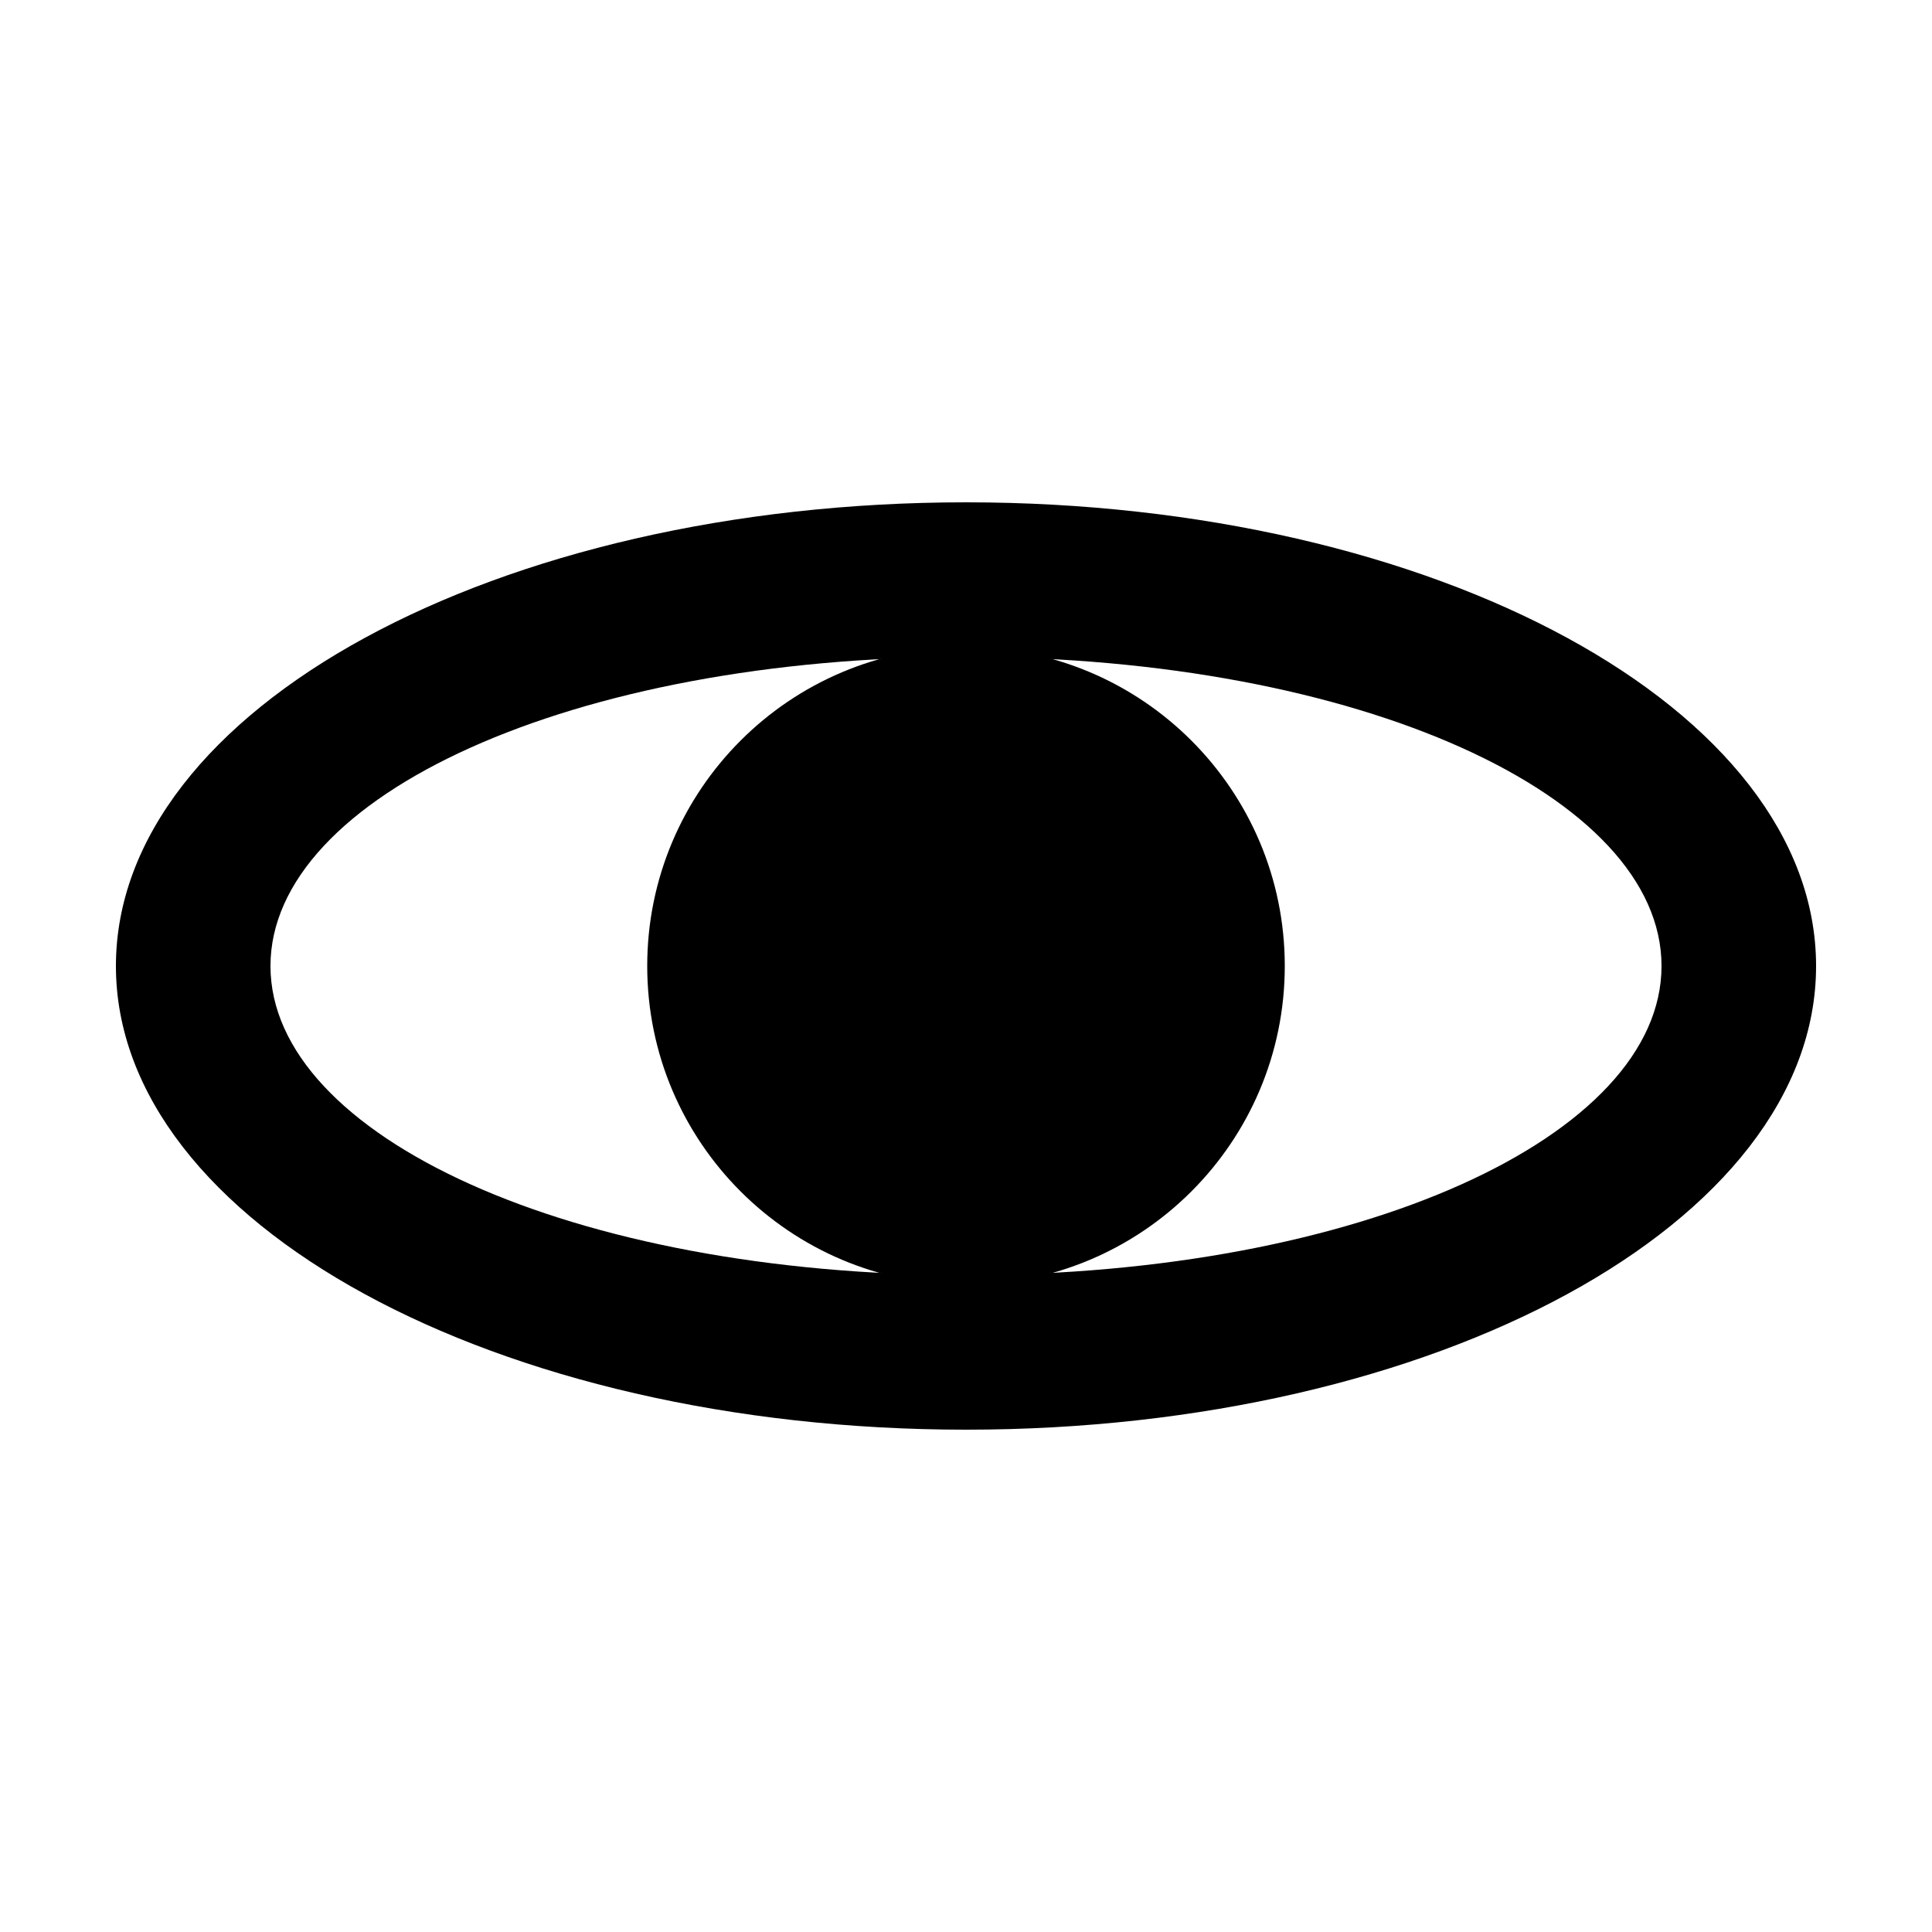
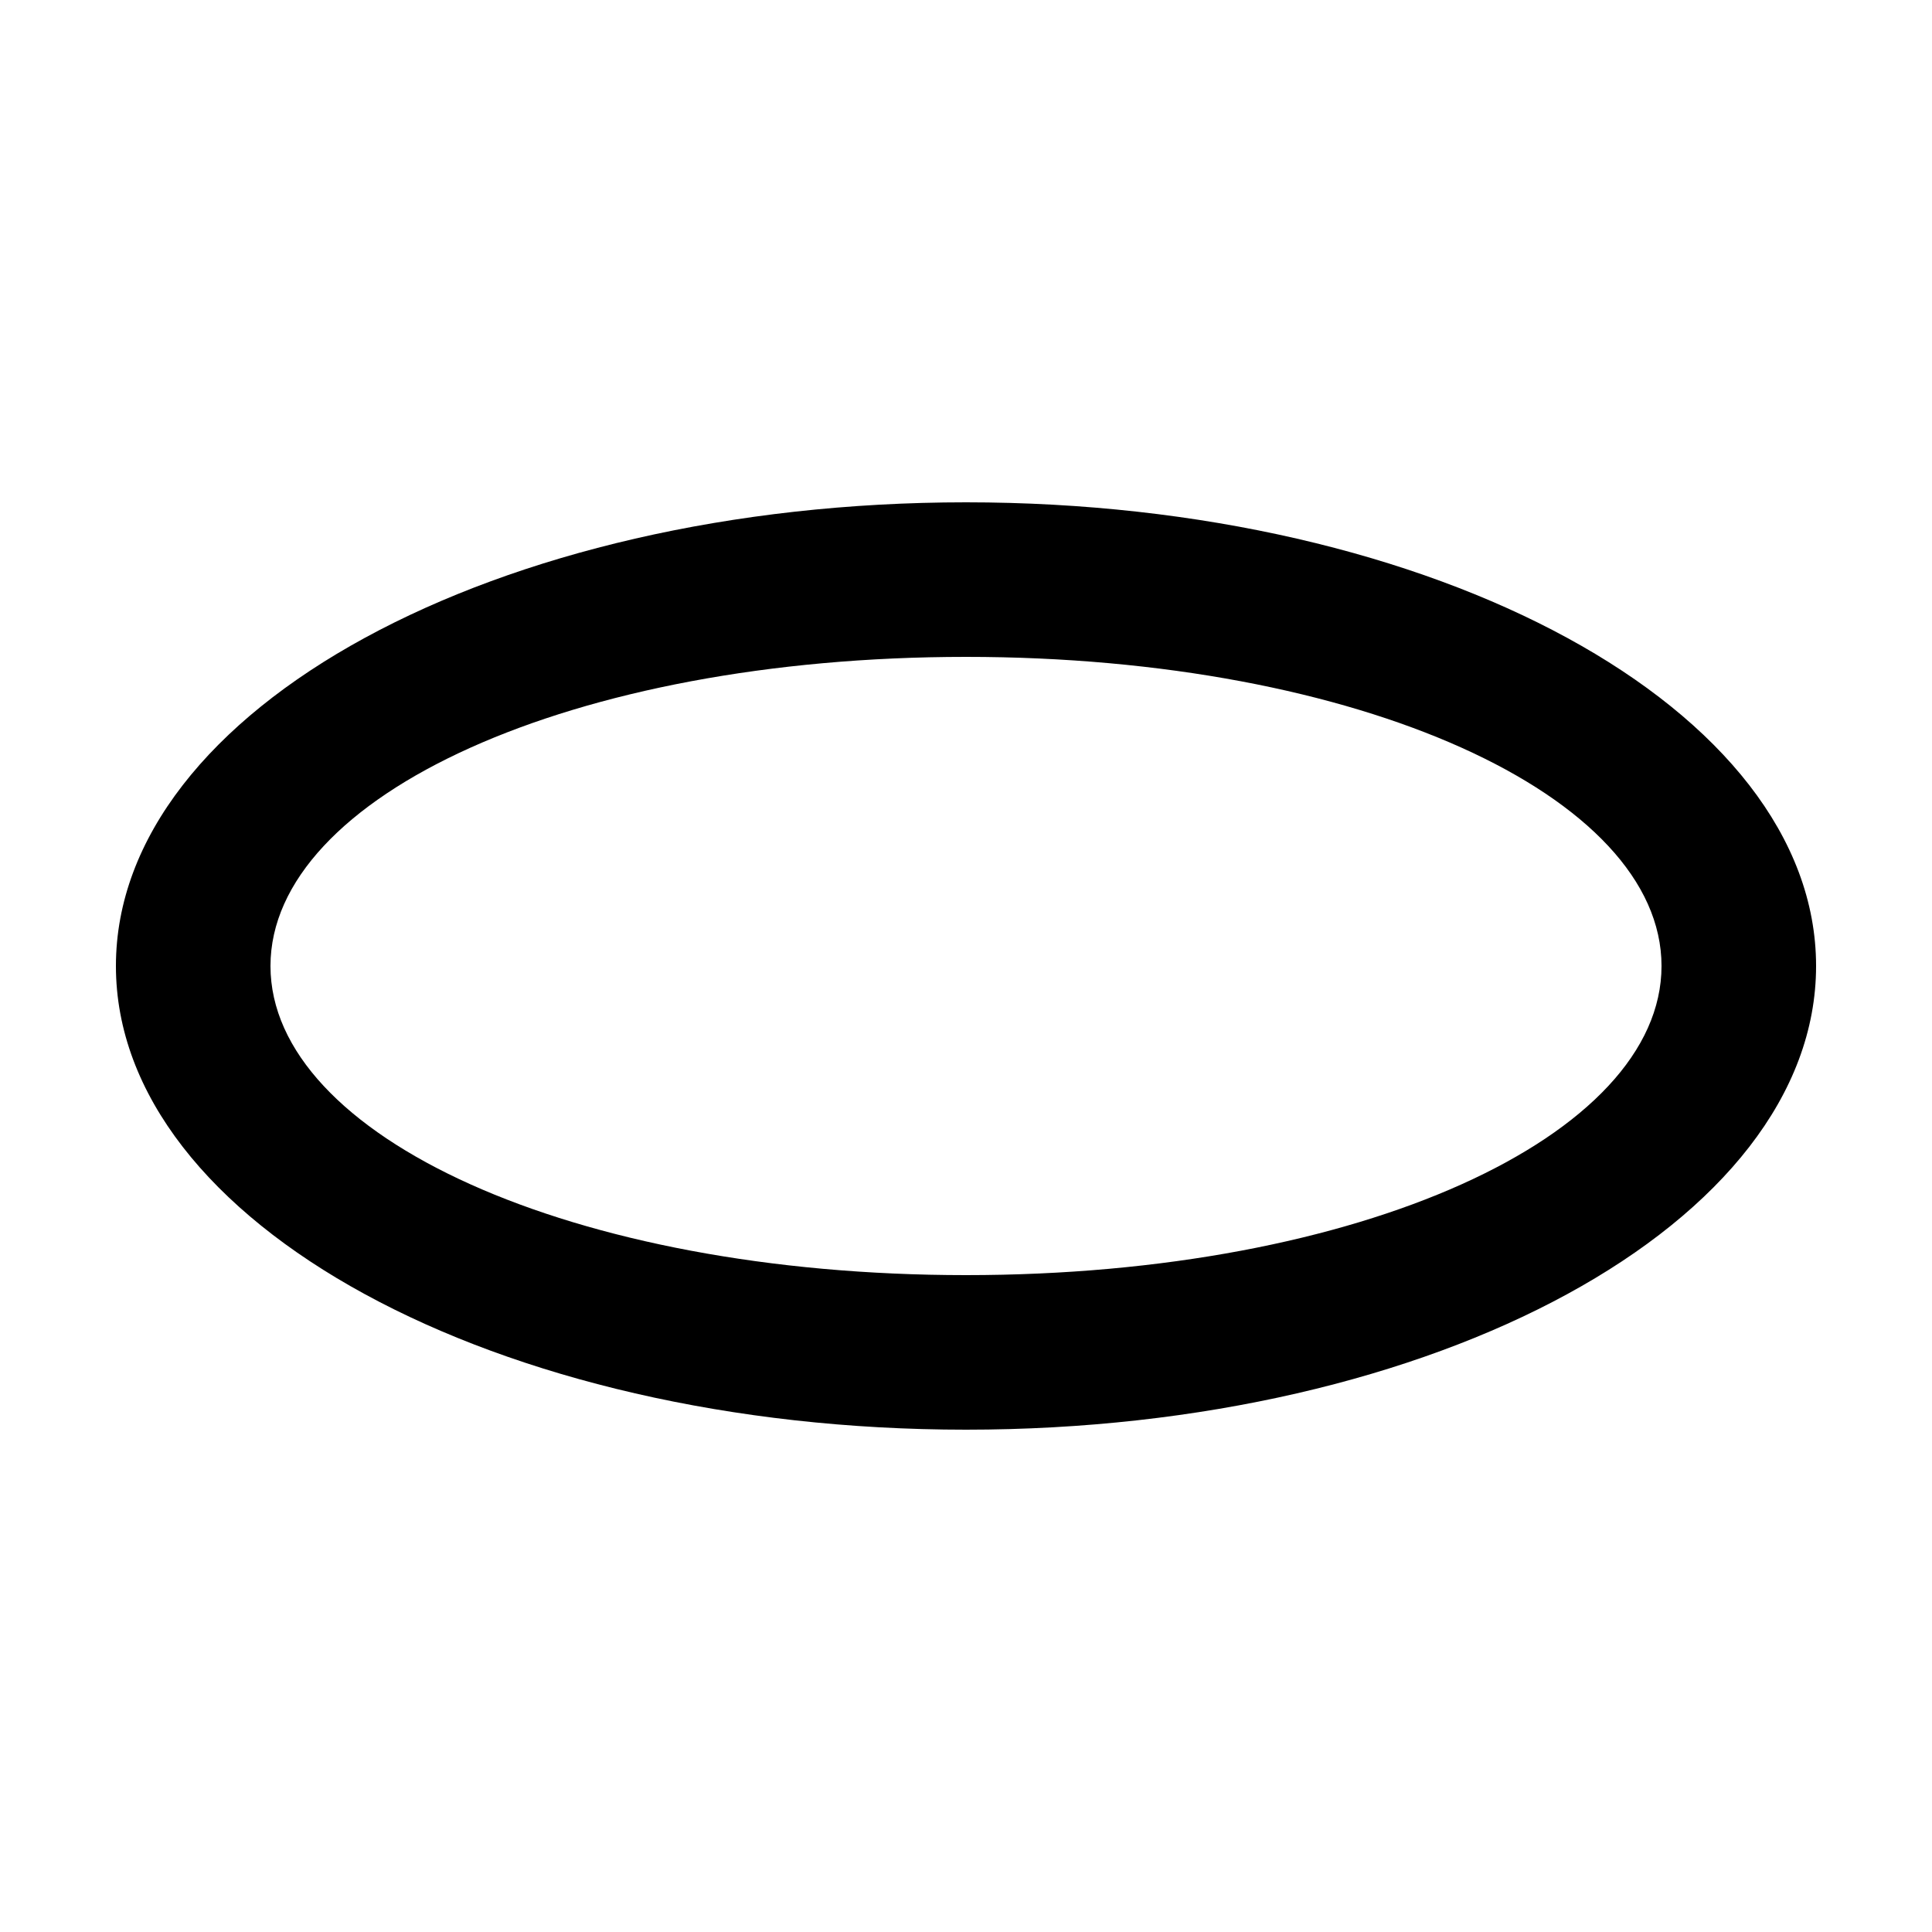
<svg xmlns="http://www.w3.org/2000/svg" viewBox="0 0 100 100">
  <path fill-rule="evenodd" d="M50 26c24.3 0 44 10.7 44 24S74.3 74 50 74 6 63.3 6 50s19.7-24 44-24zm0 8c-20.4 0-36 7.2-36 16s15.6 16 36 16 36-7.2 36-16-15.6-16-36-16z" />
-   <circle cx="50" cy="50" r="16.5" />
</svg>
